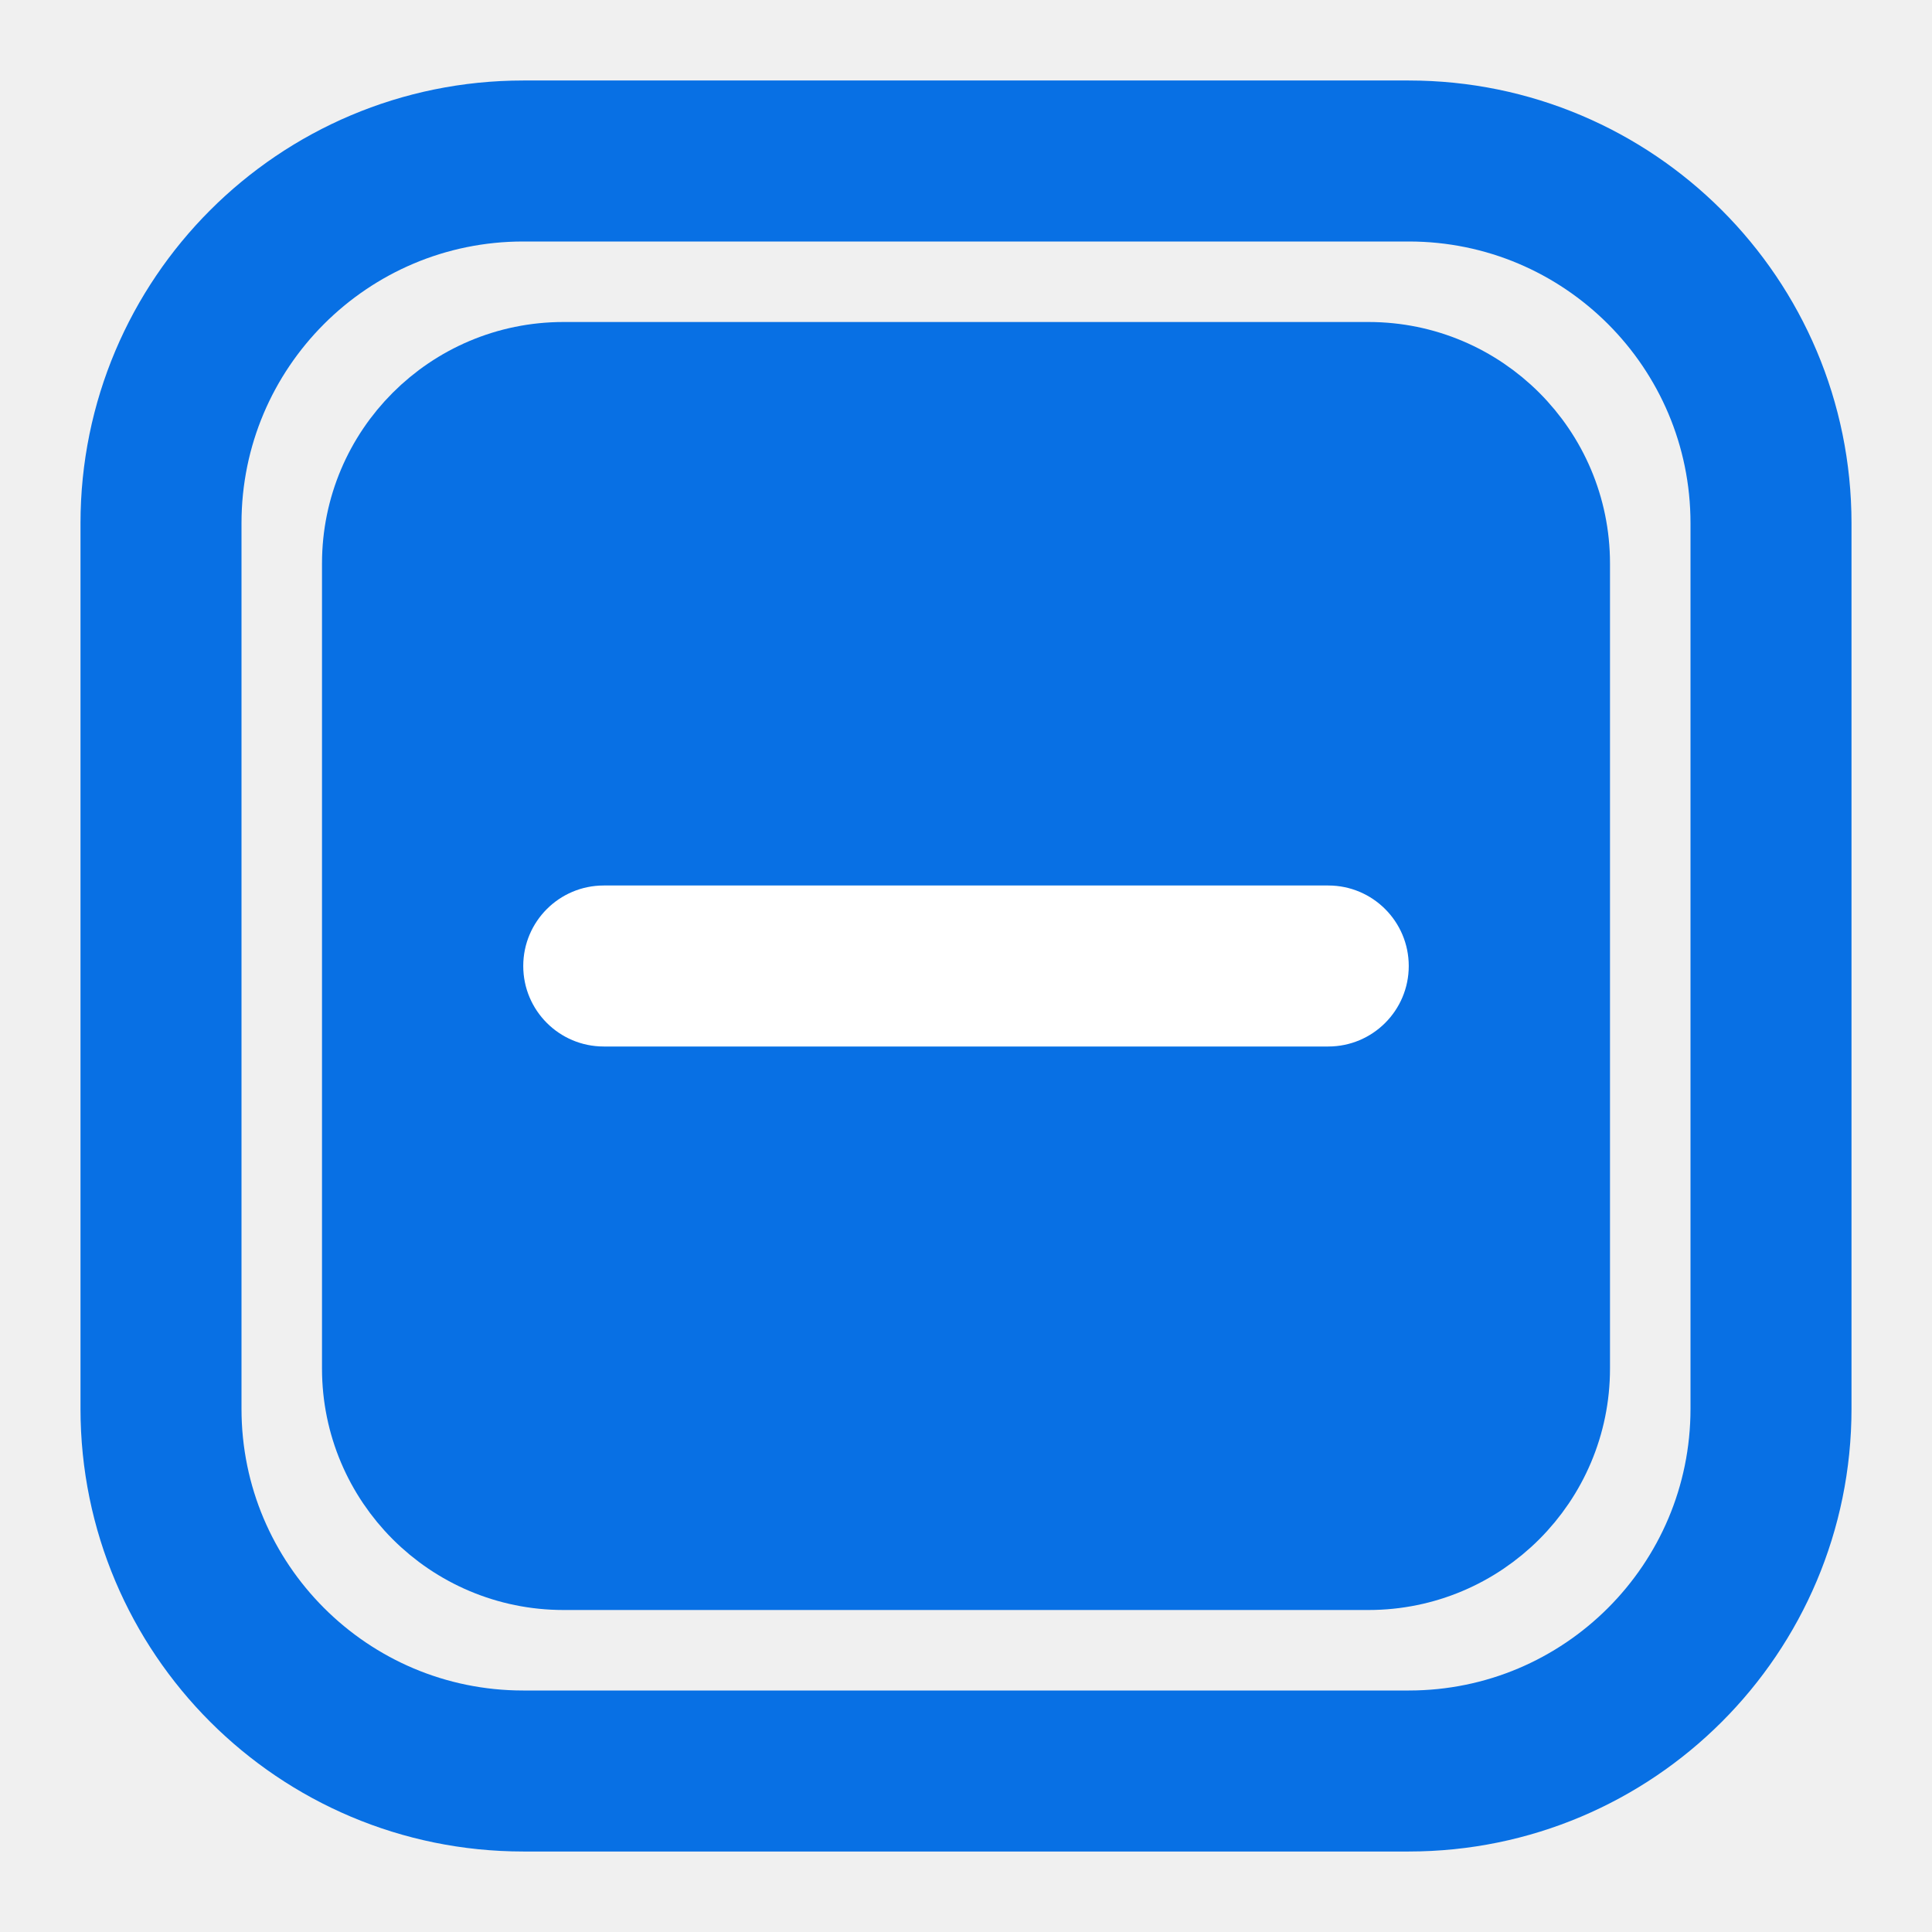
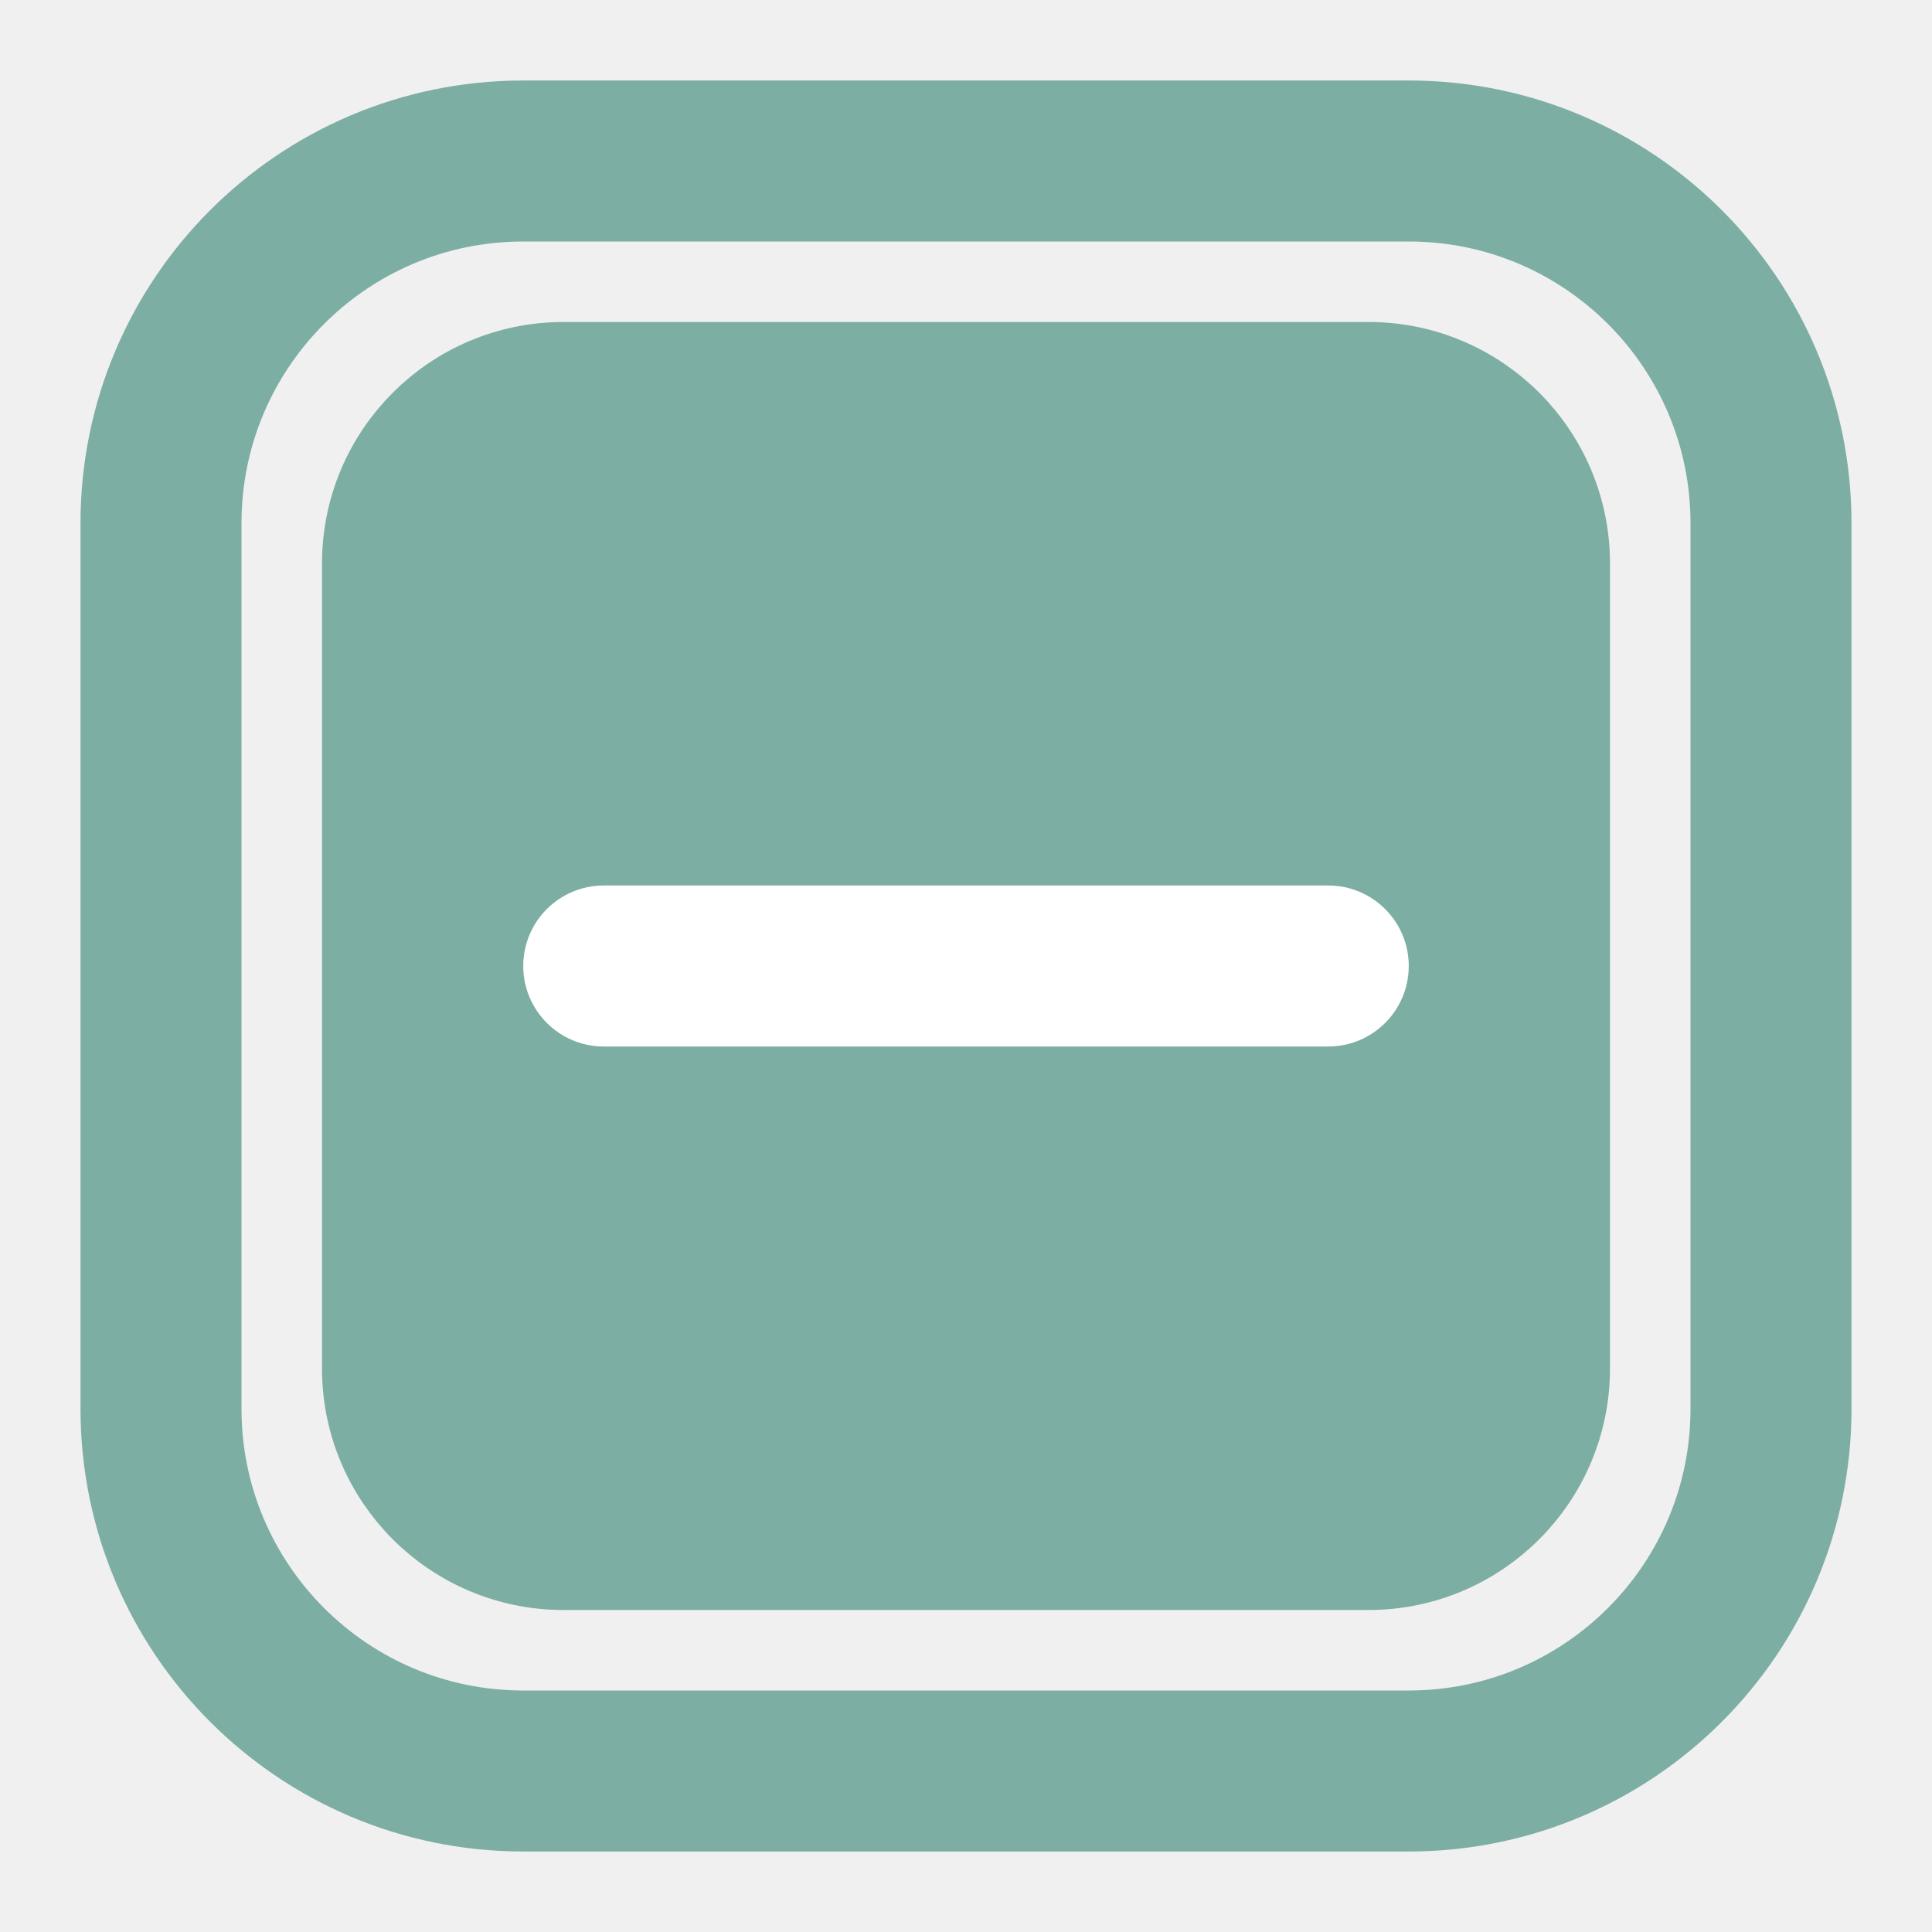
<svg xmlns="http://www.w3.org/2000/svg" width="24" height="24" viewBox="0 0 24 24" fill="none">
-   <rect id="Checkbox.Background.Selected_Checkbox.Border.Selected" x="4.5" y="4.5" width="15" height="15" rx="2.5" fill="#0870E4" stroke="#0870E4" />
-   <rect id="Checkbox.Focus.Wide" x="2" y="2" width="20" height="20" rx="4.5" stroke="#0870E4" stroke-width="2" />
+   <rect id="Checkbox.Background.Selected_Checkbox.Border.Selected" x="4.5" y="4.5" width="15" height="15" rx="2.5" fill="#7DAEA3" stroke="#7DAEA3" />
+   <rect id="Checkbox.Focus.Wide" x="2" y="2" width="20" height="20" rx="4.5" stroke="#7DAEA3" stroke-width="2" />
  <rect id="Checkbox.Foreground.Selected" x="6.5" y="11" width="11" height="2" rx="1" fill="white" />
</svg>
